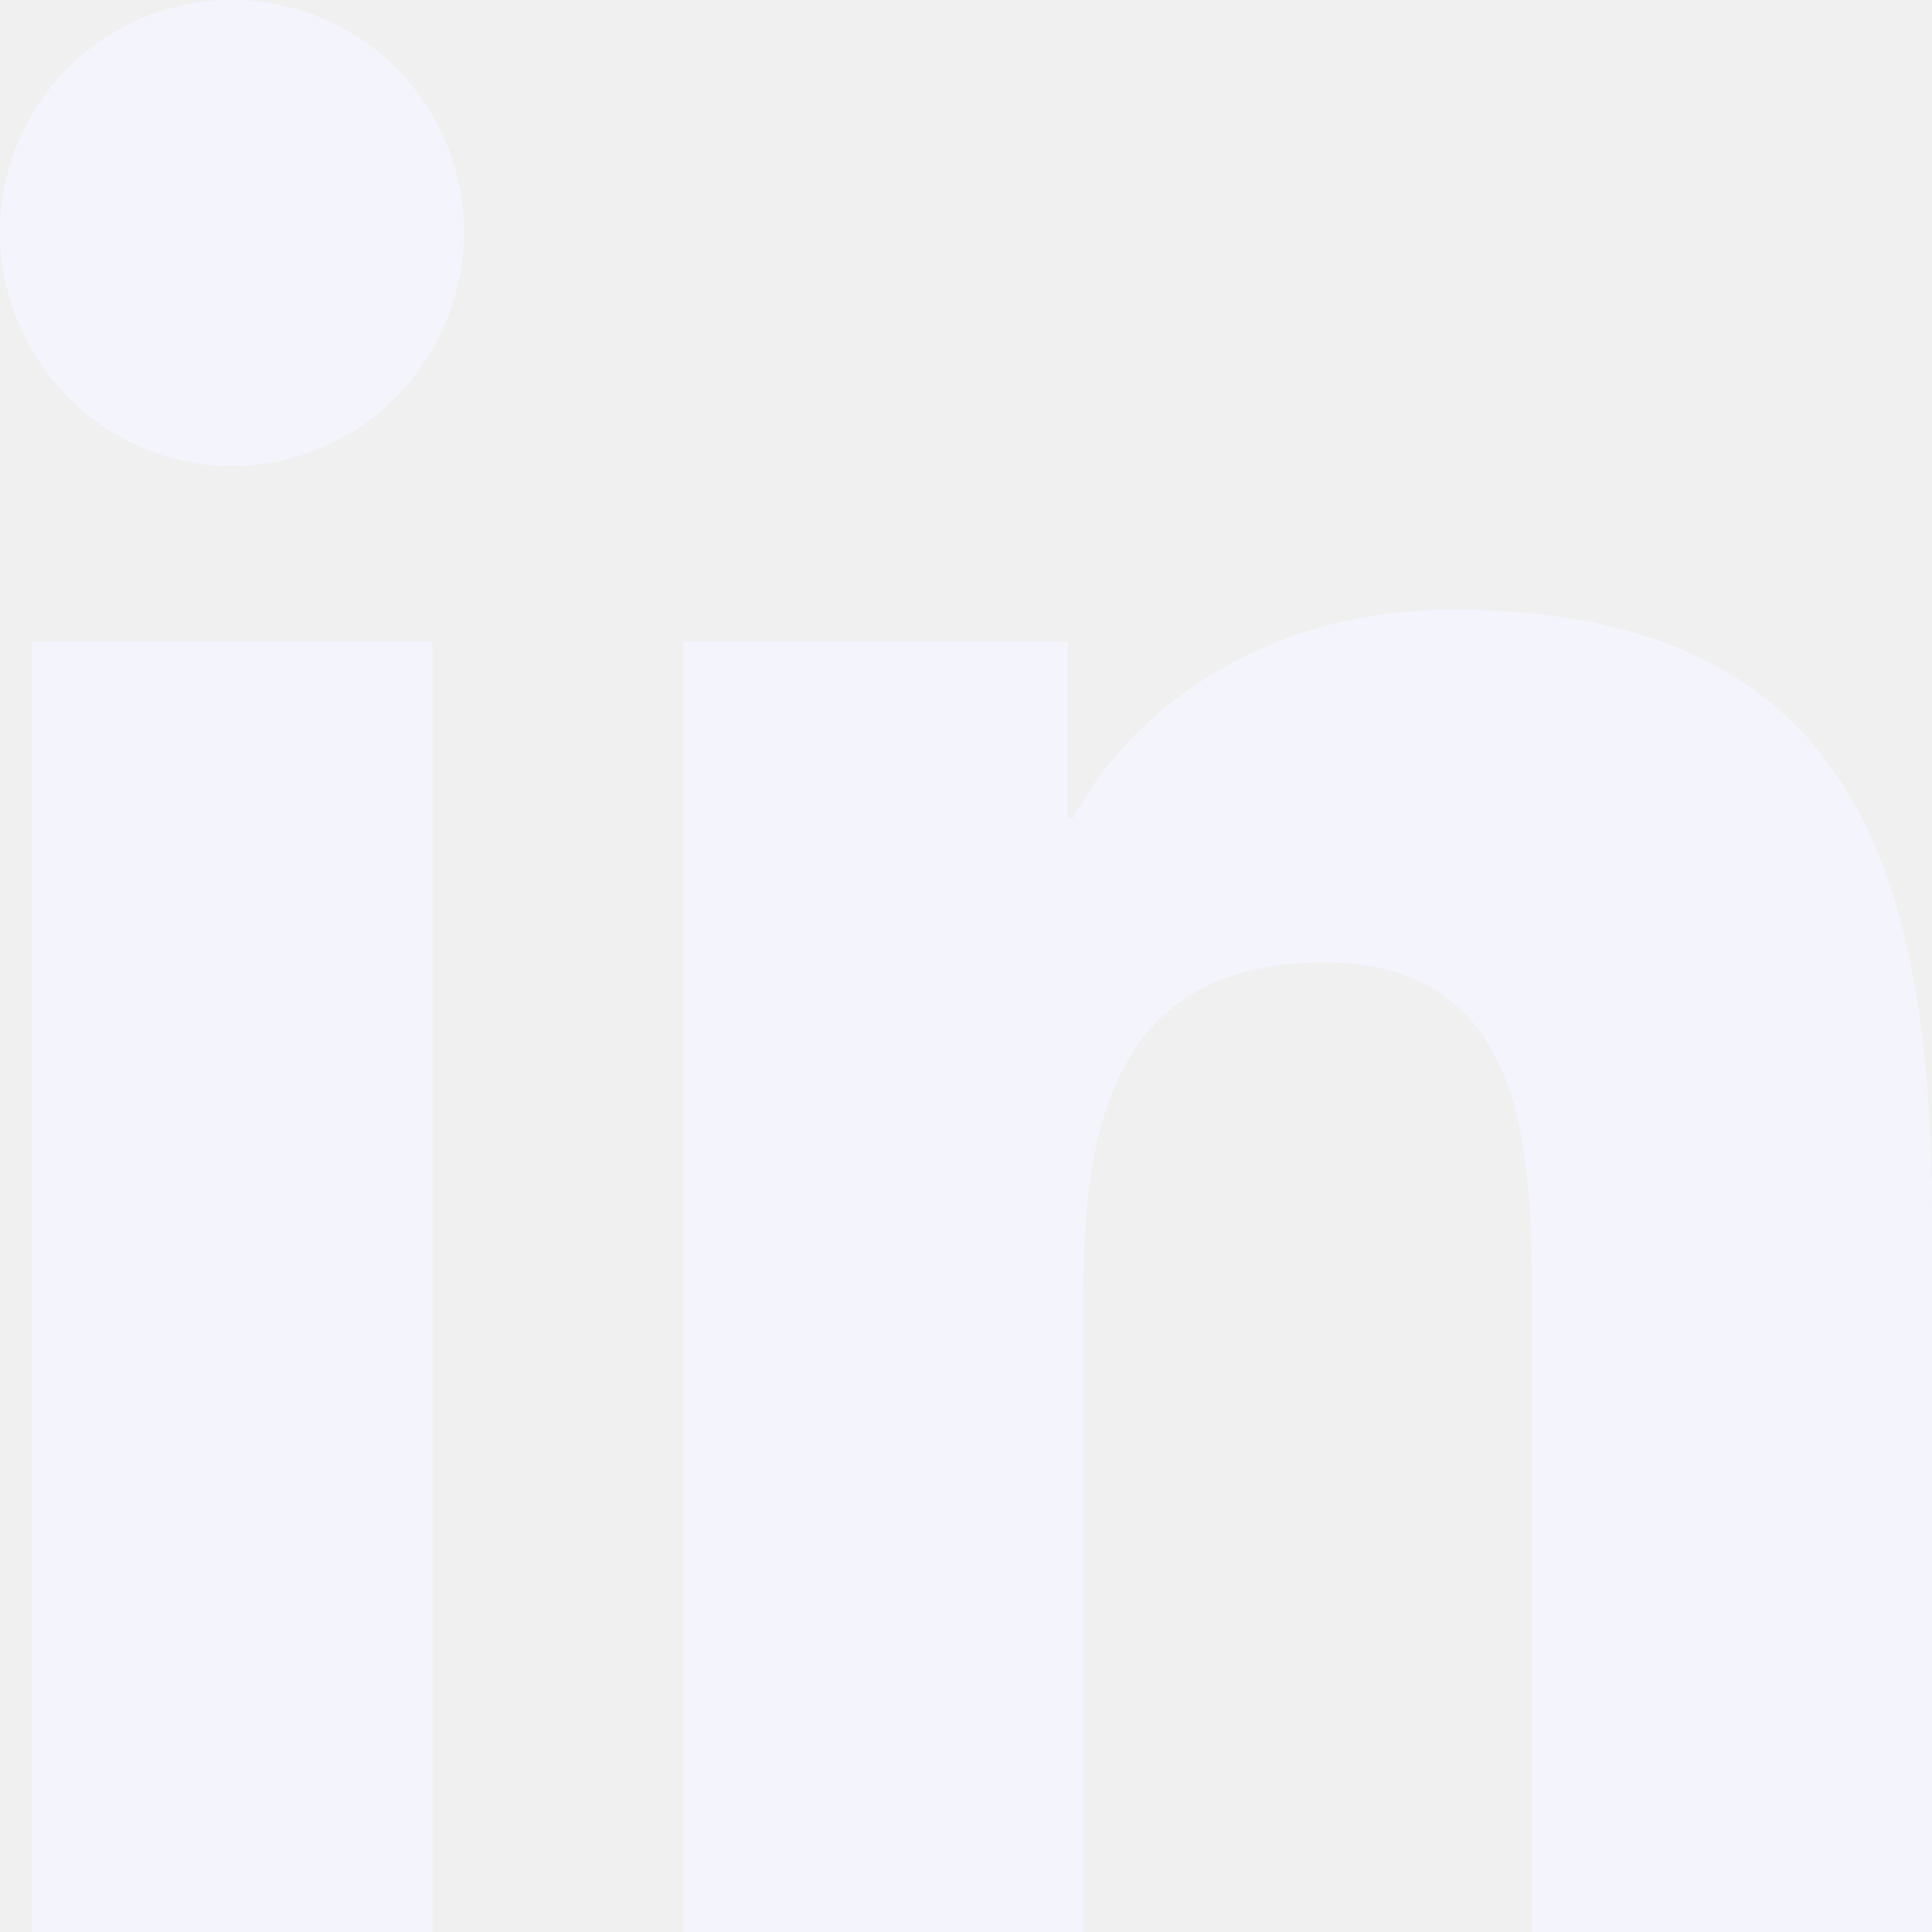
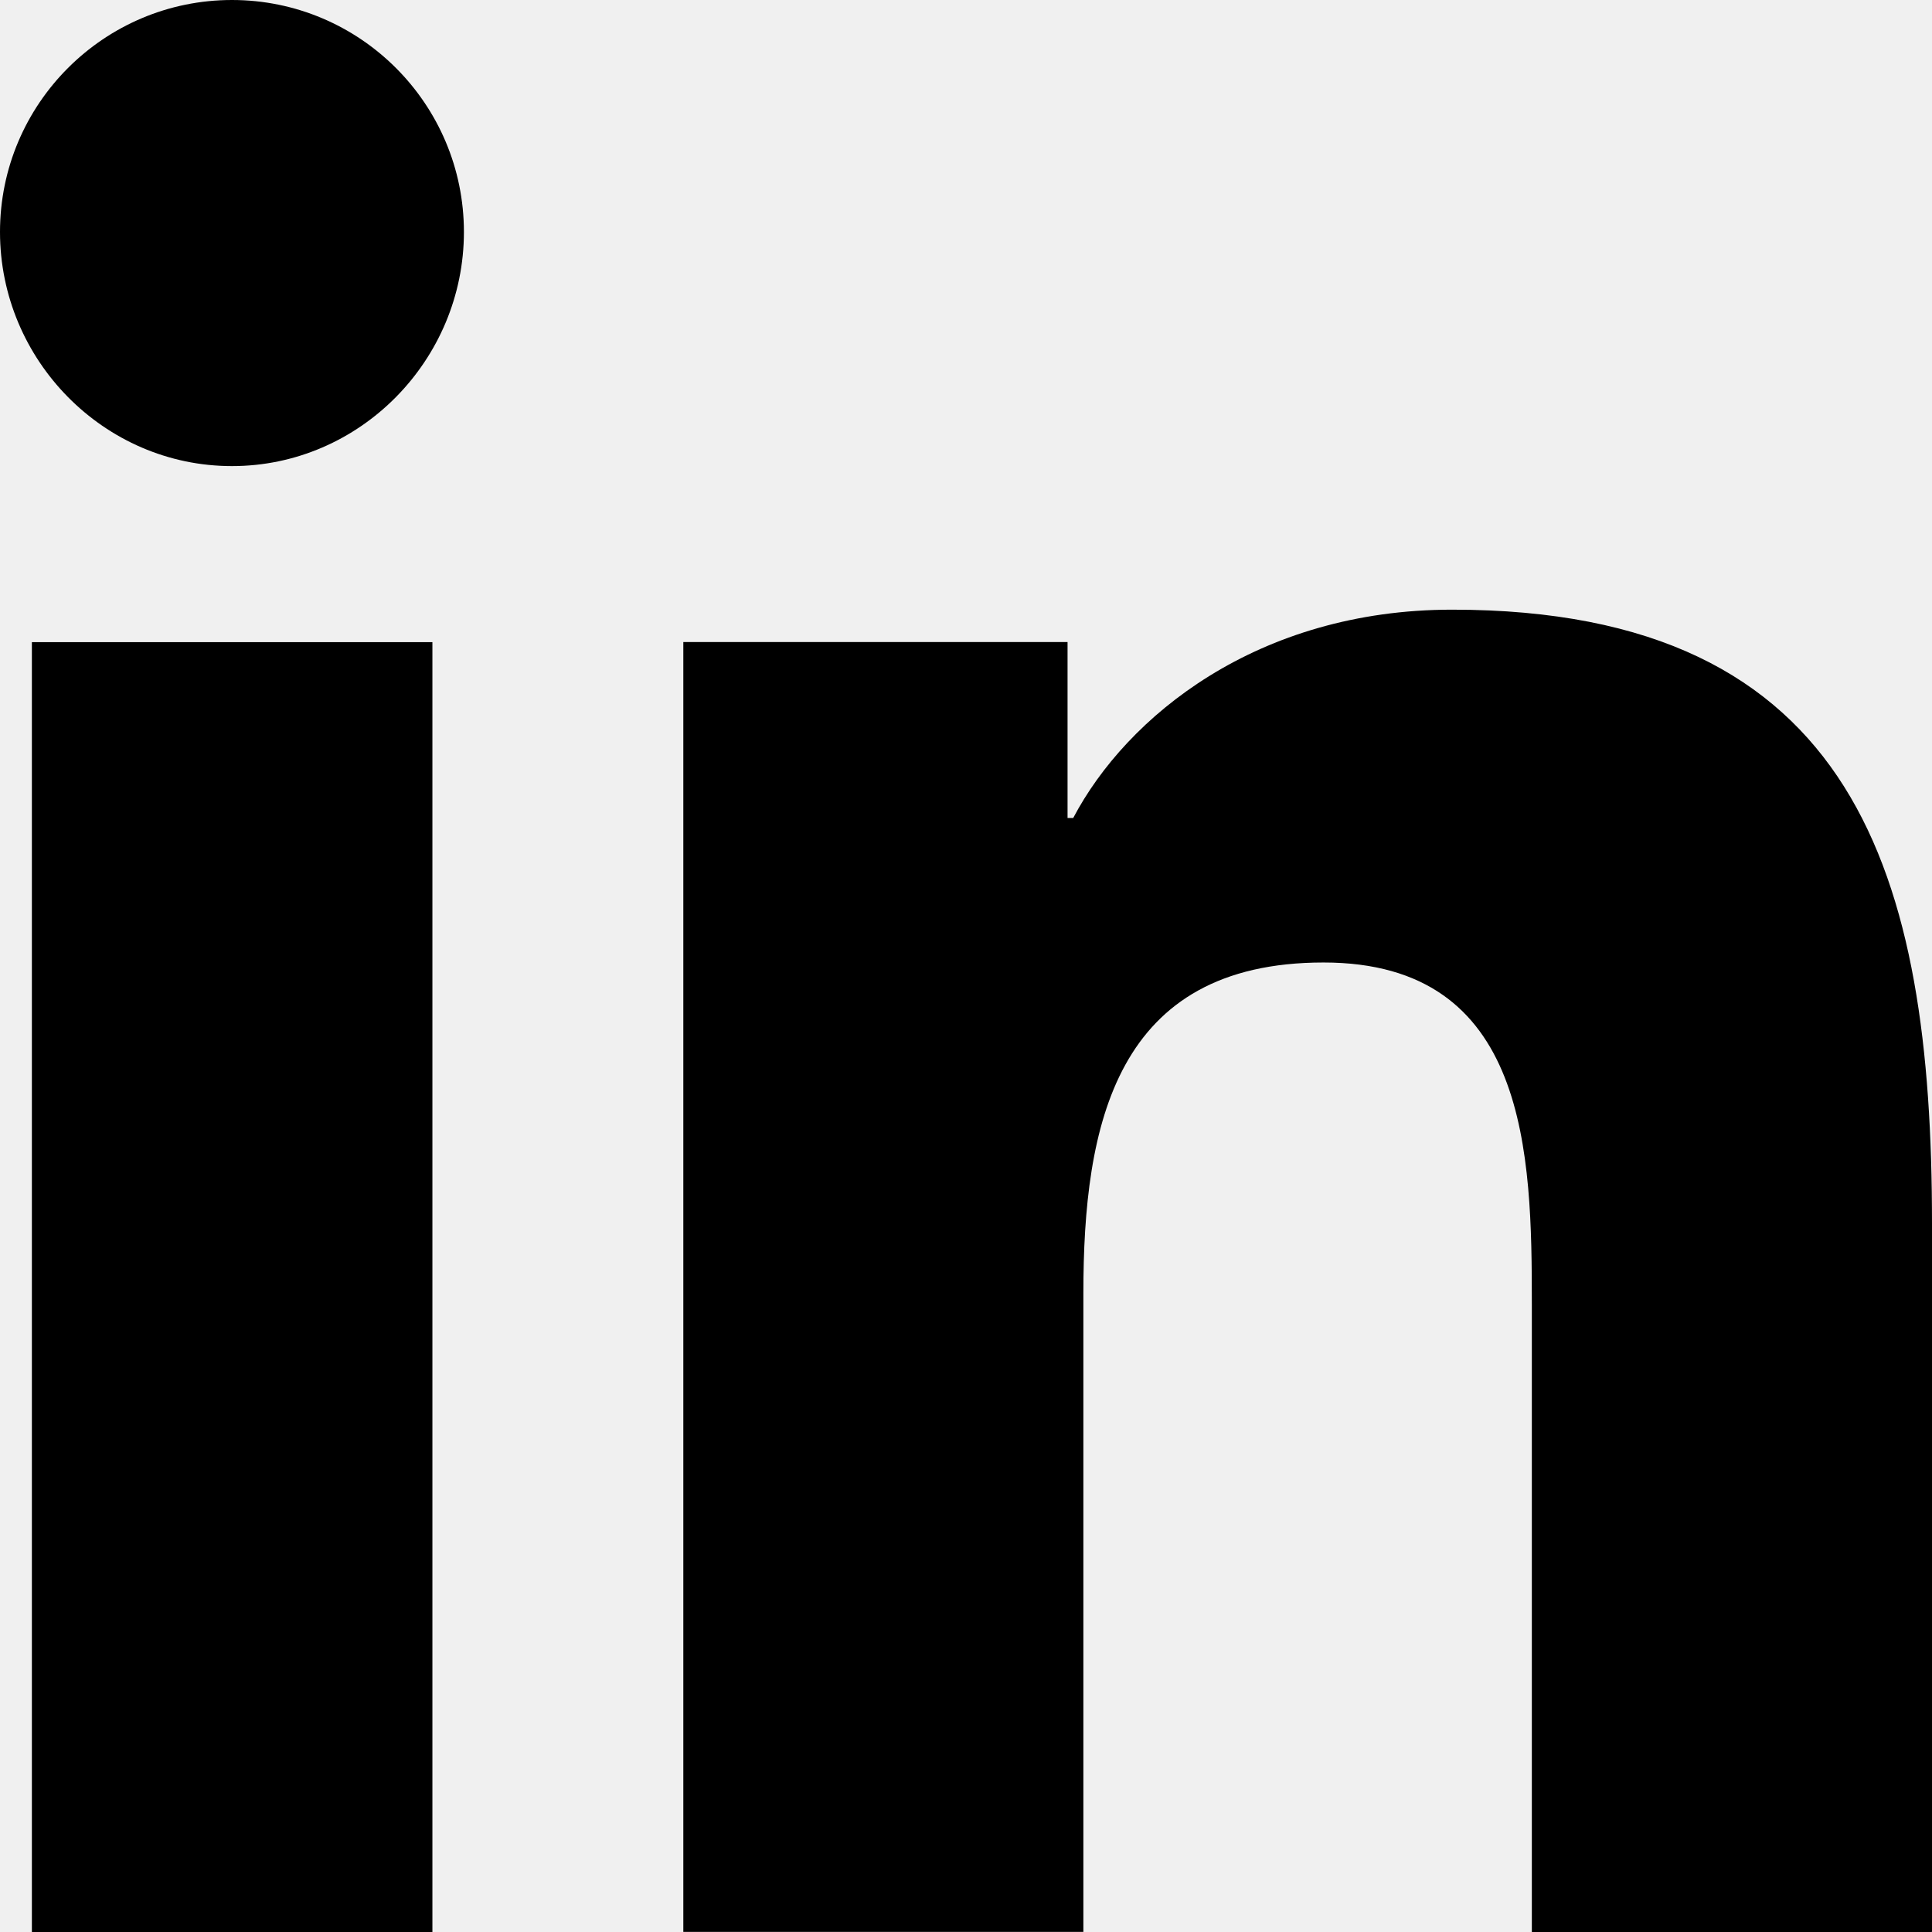
<svg xmlns="http://www.w3.org/2000/svg" width="16" height="16">
-   <g fill="#F4F4FD" clip-path="url(#a)">
+   <g clip-path="url(#a)">
    <path d="M15.996 16v-.001h.004v-5.868c0-2.871-.618-5.082-3.974-5.082-1.613 0-2.696.885-3.138 1.725h-.047V5.317H5.659V15.999h3.313V10.71c0-1.393.264-2.739 1.989-2.739 1.699 0 1.725 1.589 1.725 2.829V16h3.31ZM.264 5.318H3.581V16H.264V5.318ZM1.921-0C.861-0.0 0.0.861 0 1.921c0 1.061.861 1.939 1.921 1.939 1.061 0 1.921-.879 1.921-1.939C3.842.861 2.981-0 1.921-0Z" />
  </g>
  <defs>
    <clipPath id="a">
-       <path fill="#fff" d="M0 0h16v16H0z" />
+       <path d="M0 0h16v16H0z" />
    </clipPath>
  </defs>
</svg>
